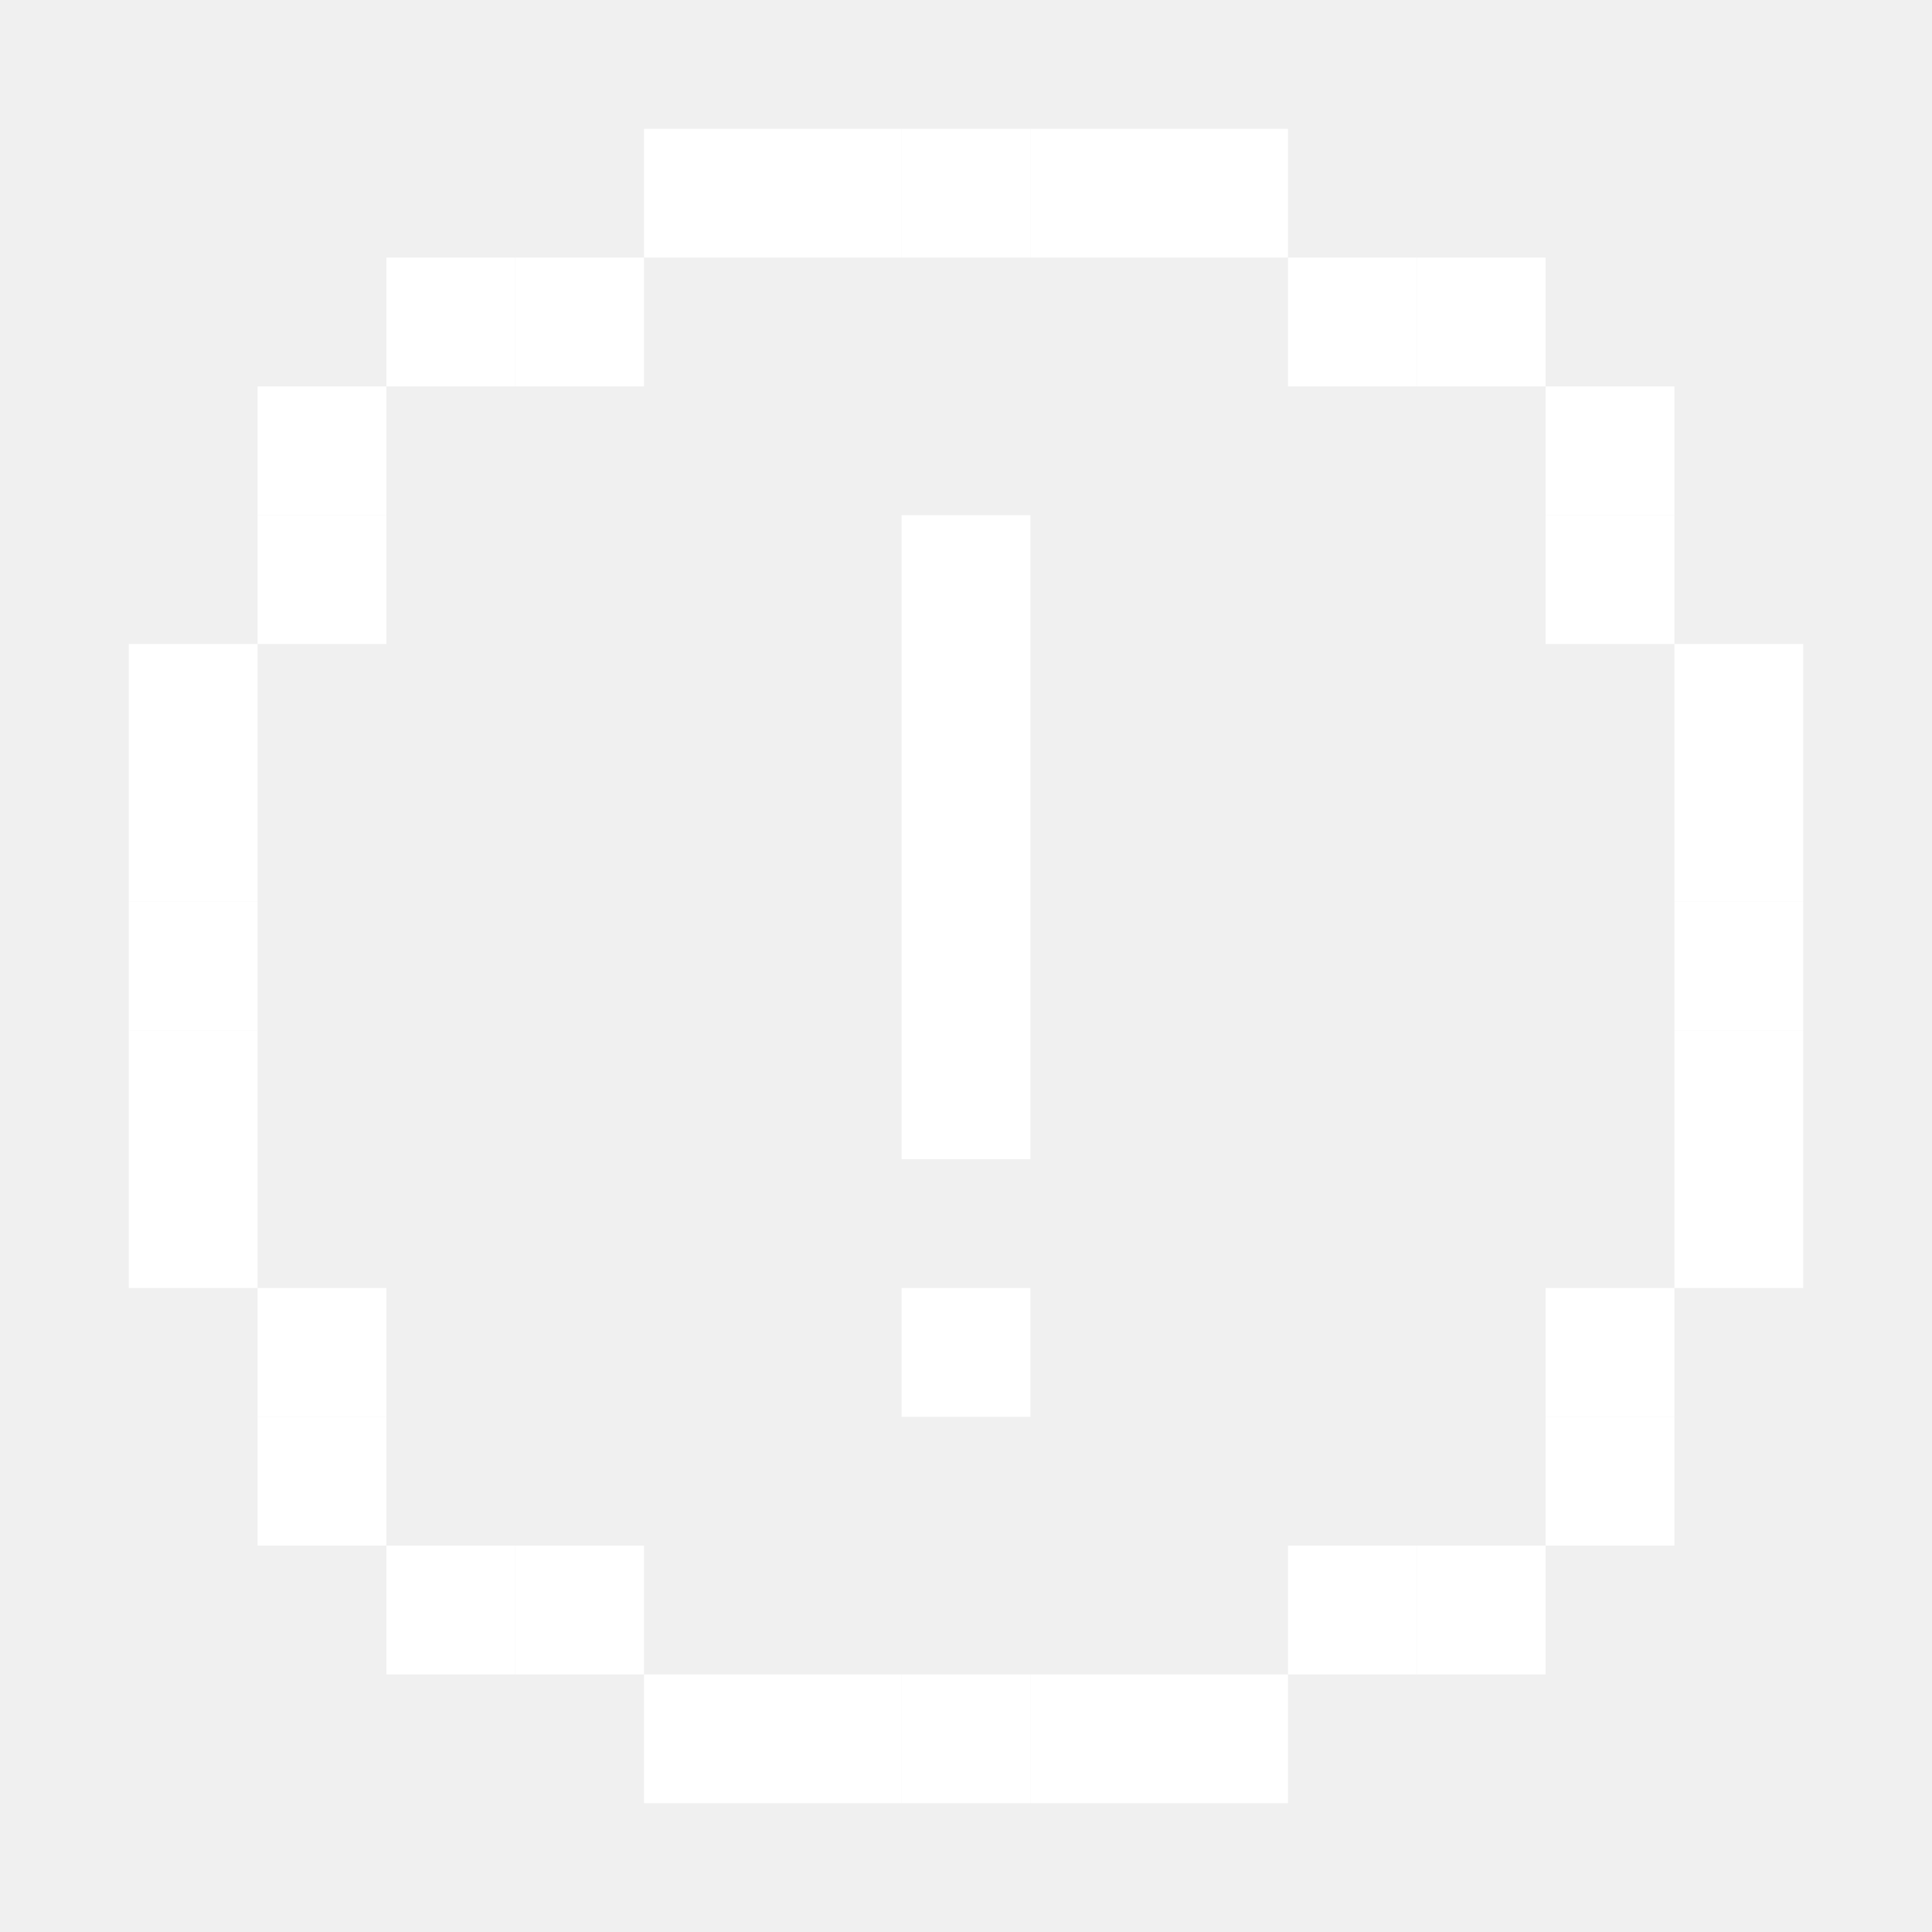
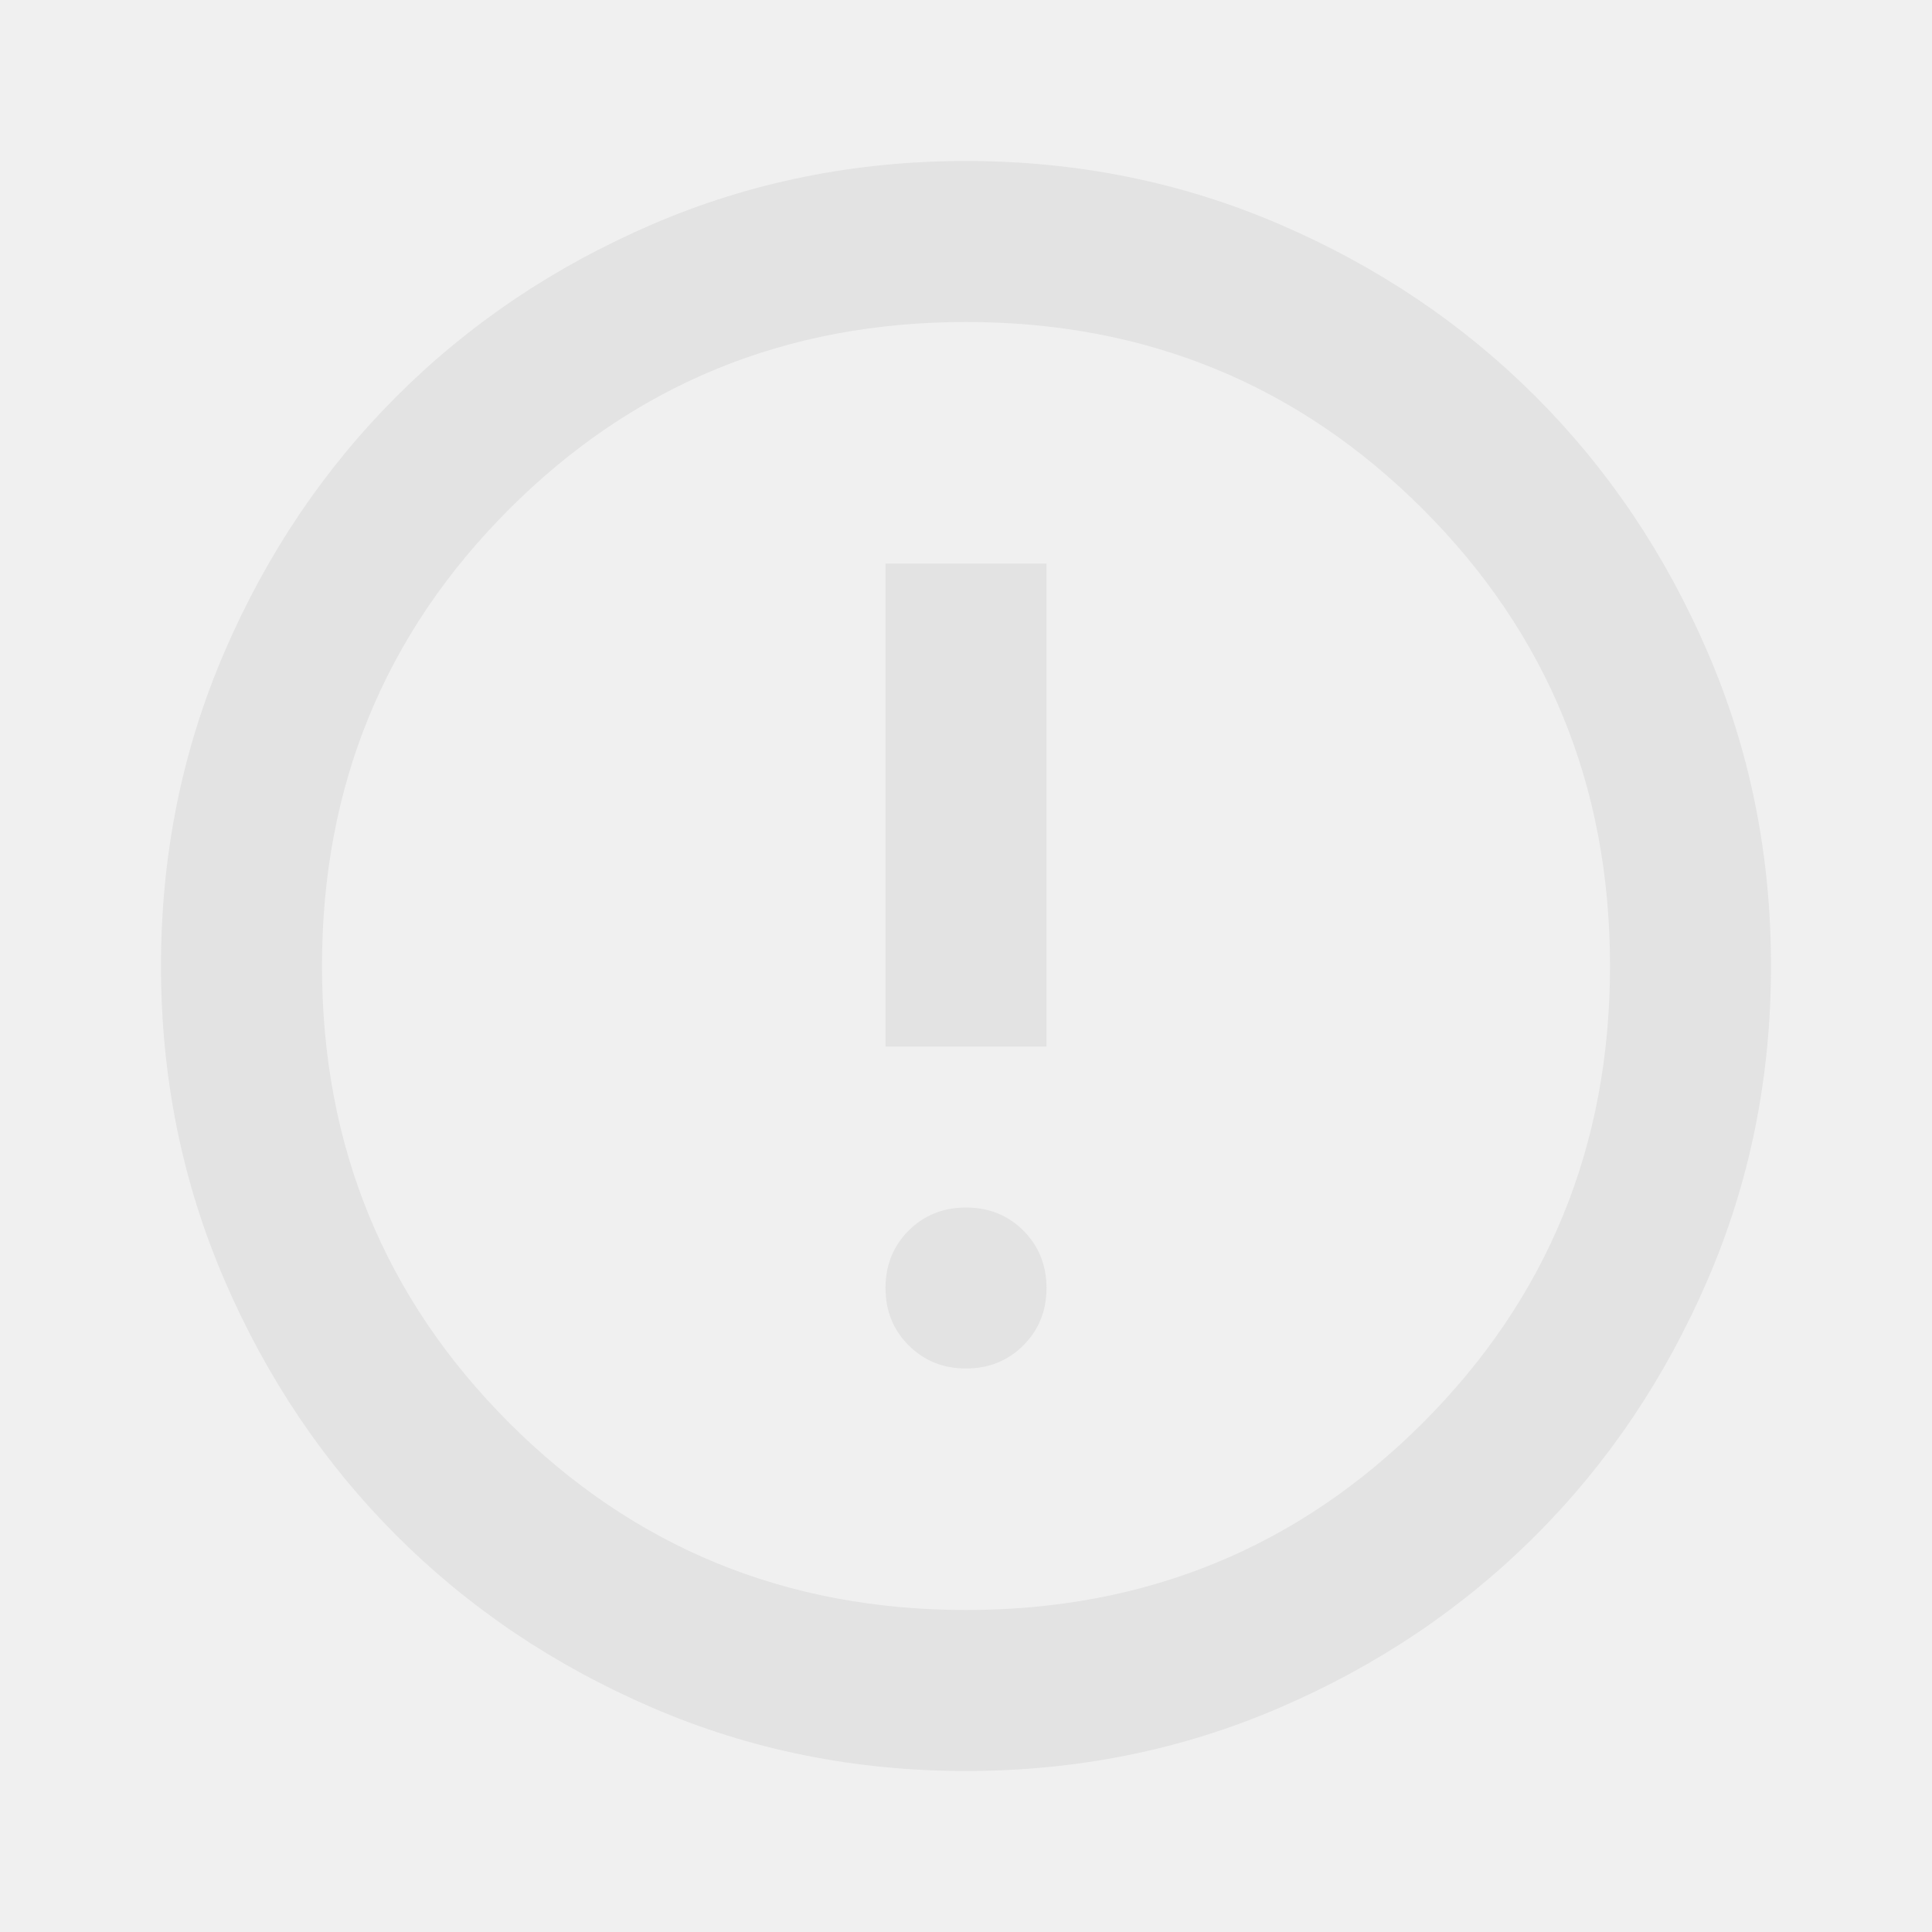
- <svg xmlns="http://www.w3.org/2000/svg" width="15" height="15" viewBox="0 0 15 15" fill="none">
-   <rect x="7" y="1" width="1" height="1" fill="white" />
-   <rect x="6" y="1" width="1" height="1" fill="white" />
-   <rect x="4" y="2" width="1" height="1" fill="white" />
-   <rect x="5" y="1" width="1" height="1" fill="white" />
-   <rect x="1" y="5" width="1" height="1" fill="white" />
-   <rect x="1" y="6" width="1" height="1" fill="white" />
-   <rect x="1" y="7" width="1" height="1" fill="white" />
-   <rect x="1" y="8" width="1" height="1" fill="white" />
-   <rect x="1" y="9" width="1" height="1" fill="white" />
-   <rect x="3" y="2" width="1" height="1" fill="white" />
-   <rect x="2" y="3" width="1" height="1" fill="white" />
-   <rect x="2" y="4" width="1" height="1" fill="white" />
-   <rect x="8" y="1" width="1" height="1" fill="white" />
-   <rect x="9" y="1" width="1" height="1" fill="white" />
-   <rect x="10" y="2" width="1" height="1" fill="white" />
-   <rect x="11" y="2" width="1" height="1" fill="white" />
-   <rect x="12" y="3" width="1" height="1" fill="white" />
-   <rect x="12" y="4" width="1" height="1" fill="white" />
-   <rect x="13" y="5" width="1" height="1" fill="white" />
-   <rect x="13" y="6" width="1" height="1" fill="white" />
-   <rect x="13" y="8" width="1" height="1" fill="white" />
-   <rect x="13" y="7" width="1" height="1" fill="white" />
-   <rect x="13" y="9" width="1" height="1" fill="white" />
-   <rect x="12" y="10" width="1" height="1" fill="white" />
-   <rect x="12" y="11" width="1" height="1" fill="white" />
-   <rect x="11" y="12" width="1" height="1" fill="white" />
-   <rect x="10" y="12" width="1" height="1" fill="white" />
-   <rect x="9" y="13" width="1" height="1" fill="white" />
-   <rect x="8" y="13" width="1" height="1" fill="white" />
-   <rect x="7" y="13" width="1" height="1" fill="white" />
-   <rect x="6" y="13" width="1" height="1" fill="white" />
-   <rect x="5" y="13" width="1" height="1" fill="white" />
-   <rect x="4" y="12" width="1" height="1" fill="white" />
-   <rect x="3" y="12" width="1" height="1" fill="white" />
-   <rect x="2" y="11" width="1" height="1" fill="white" />
-   <rect x="2" y="10" width="1" height="1" fill="white" />
-   <rect x="7" y="10" width="1" height="1" fill="white" />
-   <rect x="7" y="4" width="1" height="5" fill="white" />
+ <svg xmlns="http://www.w3.org/2000/svg" width="24" height="24" viewBox="0 0 24 24" fill="none">
+   <path d="M12 17C12.283 17 12.521 16.904 12.713 16.712C12.904 16.521 13 16.283 13 16C13 15.717 12.904 15.479 12.713 15.287C12.521 15.096 12.283 15 12 15C11.717 15 11.479 15.096 11.287 15.287C11.096 15.479 11 15.717 11 16C11 16.283 11.096 16.521 11.287 16.712C11.479 16.904 11.717 17 12 17ZM11 13H13V7H11V13ZM12 22C10.617 22 9.317 21.738 8.1 21.212C6.883 20.688 5.825 19.975 4.925 19.075C4.025 18.175 3.312 17.117 2.788 15.9C2.263 14.683 2 13.383 2 12C2 10.617 2.263 9.317 2.788 8.1C3.312 6.883 4.025 5.825 4.925 4.925C5.825 4.025 6.883 3.312 8.1 2.788C9.317 2.263 10.617 2 12 2C13.383 2 14.683 2.263 15.9 2.788C17.117 3.312 18.175 4.025 19.075 4.925C19.975 5.825 20.688 6.883 21.212 8.1C21.738 9.317 22 10.617 22 12C22 13.383 21.738 14.683 21.212 15.9C20.688 17.117 19.975 18.175 19.075 19.075C18.175 19.975 17.117 20.688 15.9 21.212C14.683 21.738 13.383 22 12 22ZM12 20C14.233 20 16.125 19.225 17.675 17.675C19.225 16.125 20 14.233 20 12C20 9.767 19.225 7.875 17.675 6.325C16.125 4.775 14.233 4 12 4C9.767 4 7.875 4.775 6.325 6.325C4.775 7.875 4 9.767 4 12C4 14.233 4.775 16.125 6.325 17.675C7.875 19.225 9.767 20 12 20Z" fill="#E3E3E3" />
</svg>
